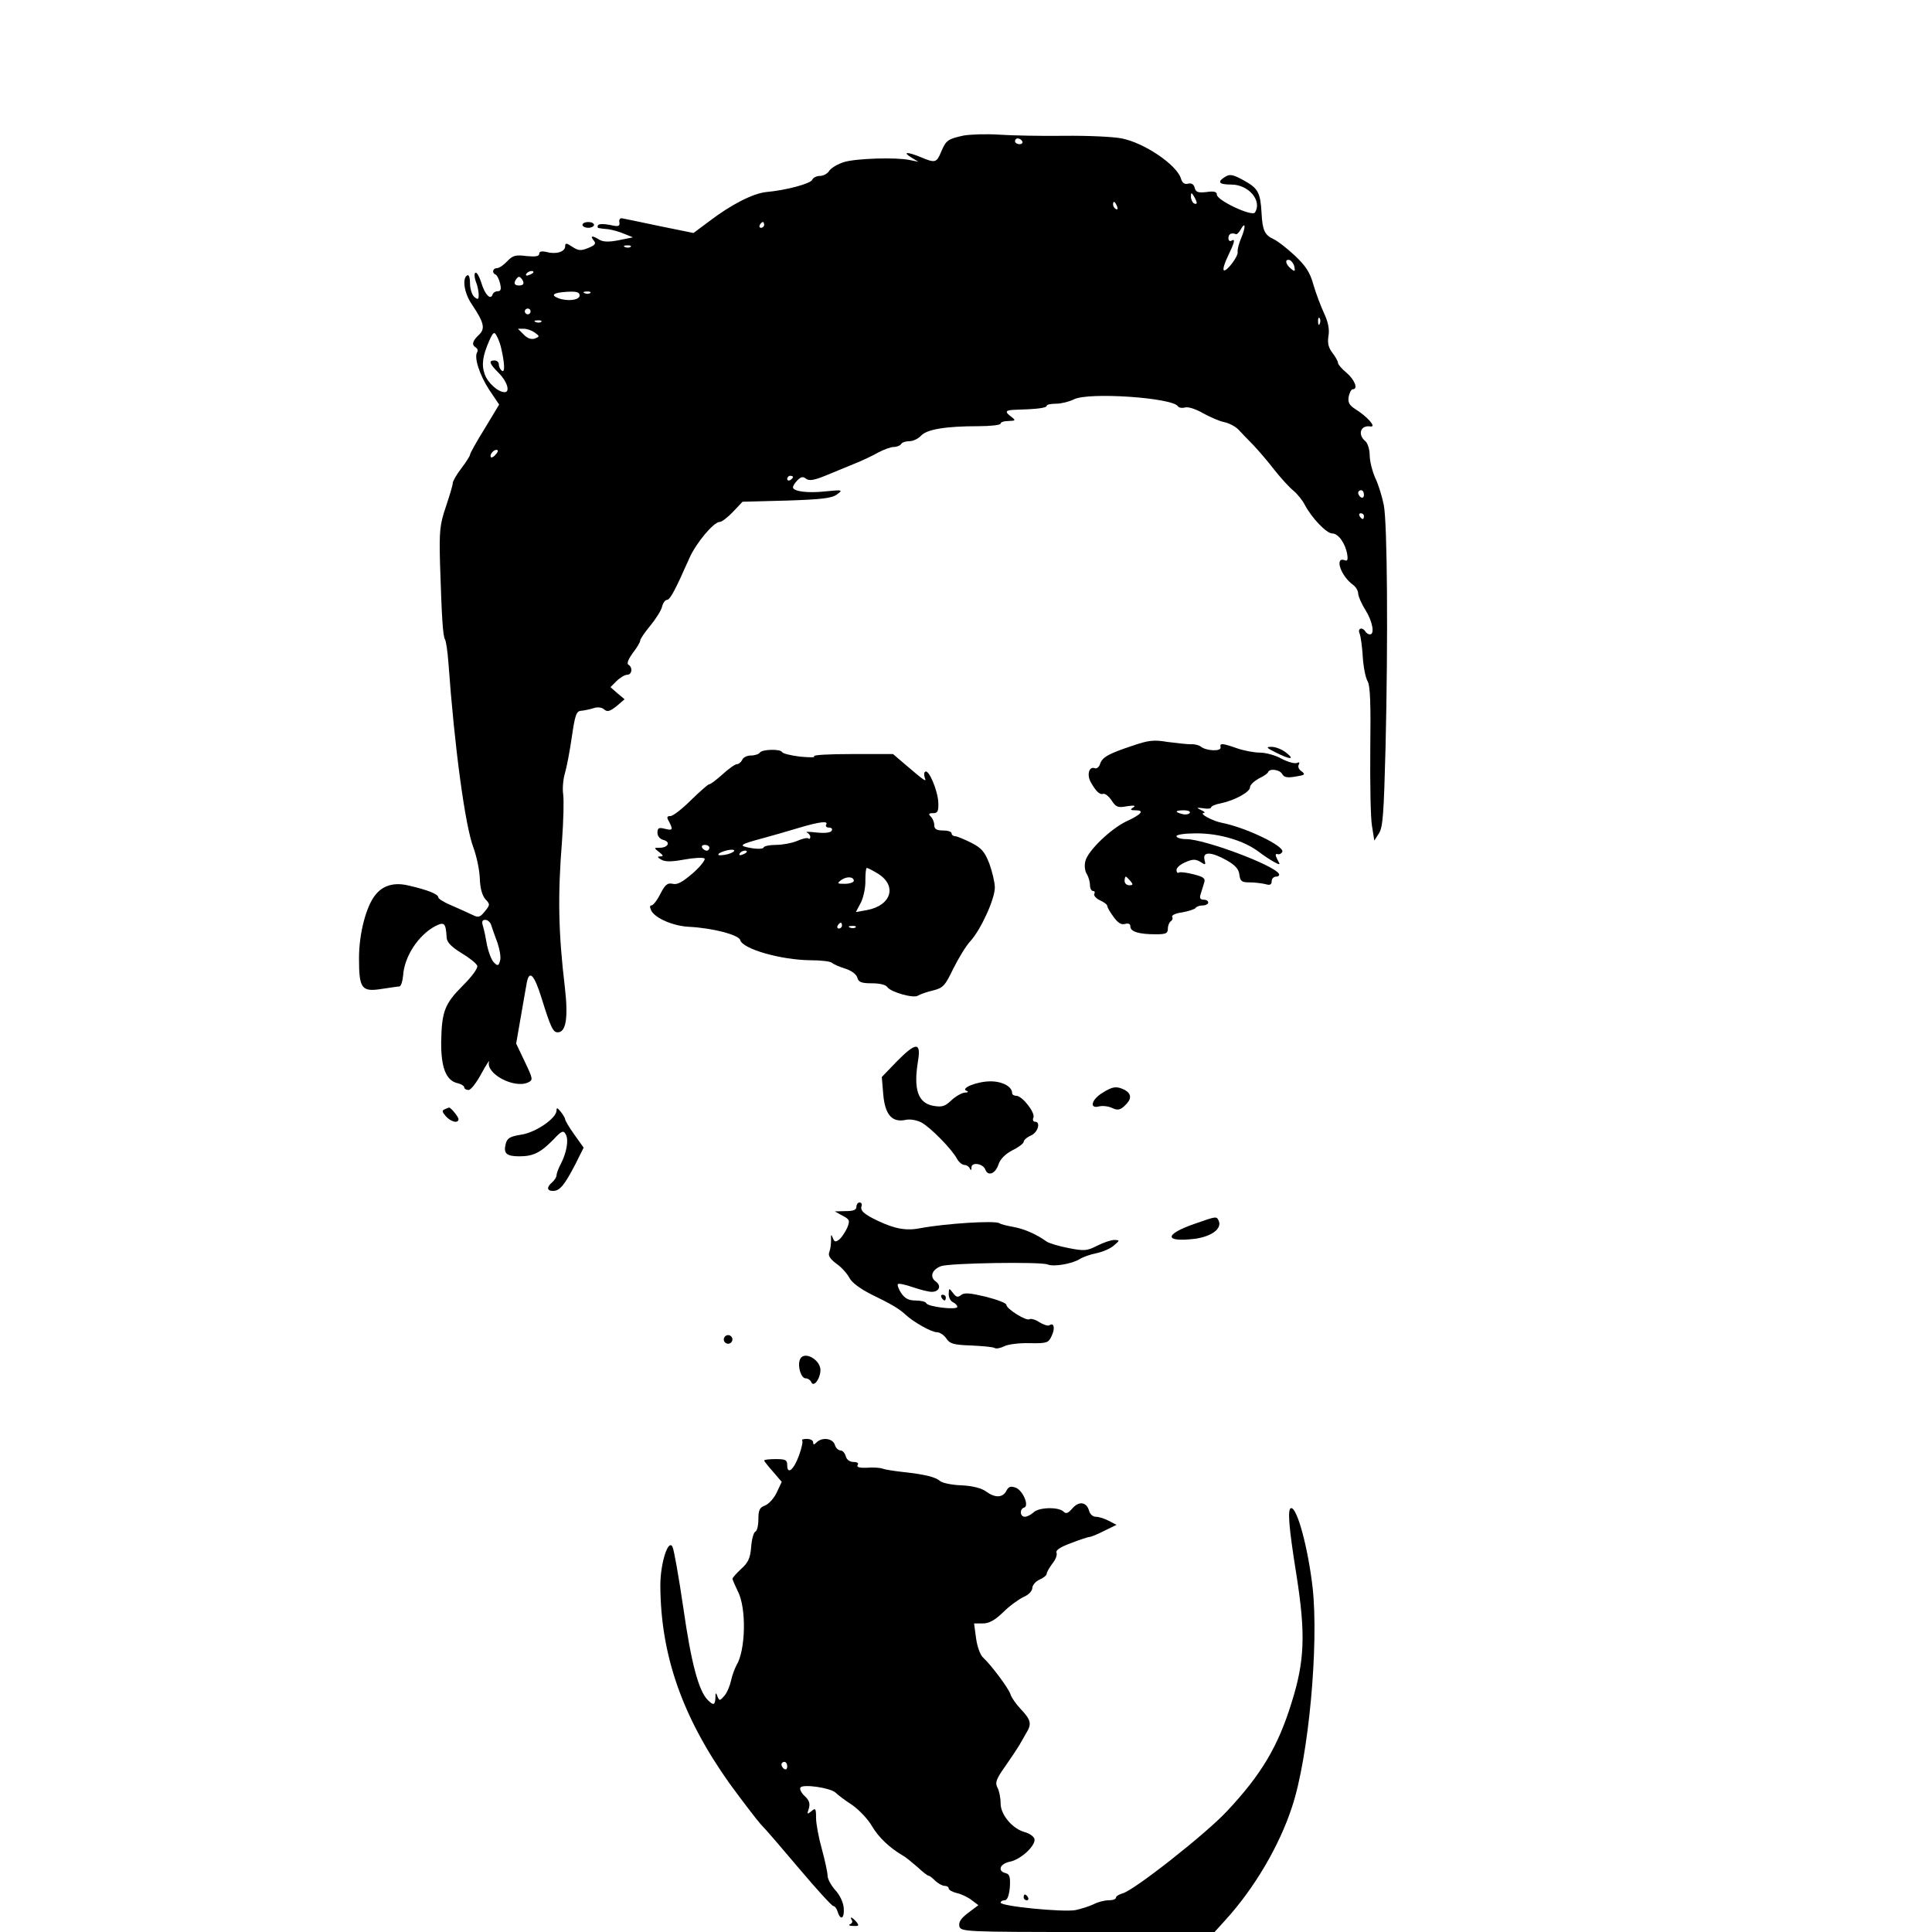
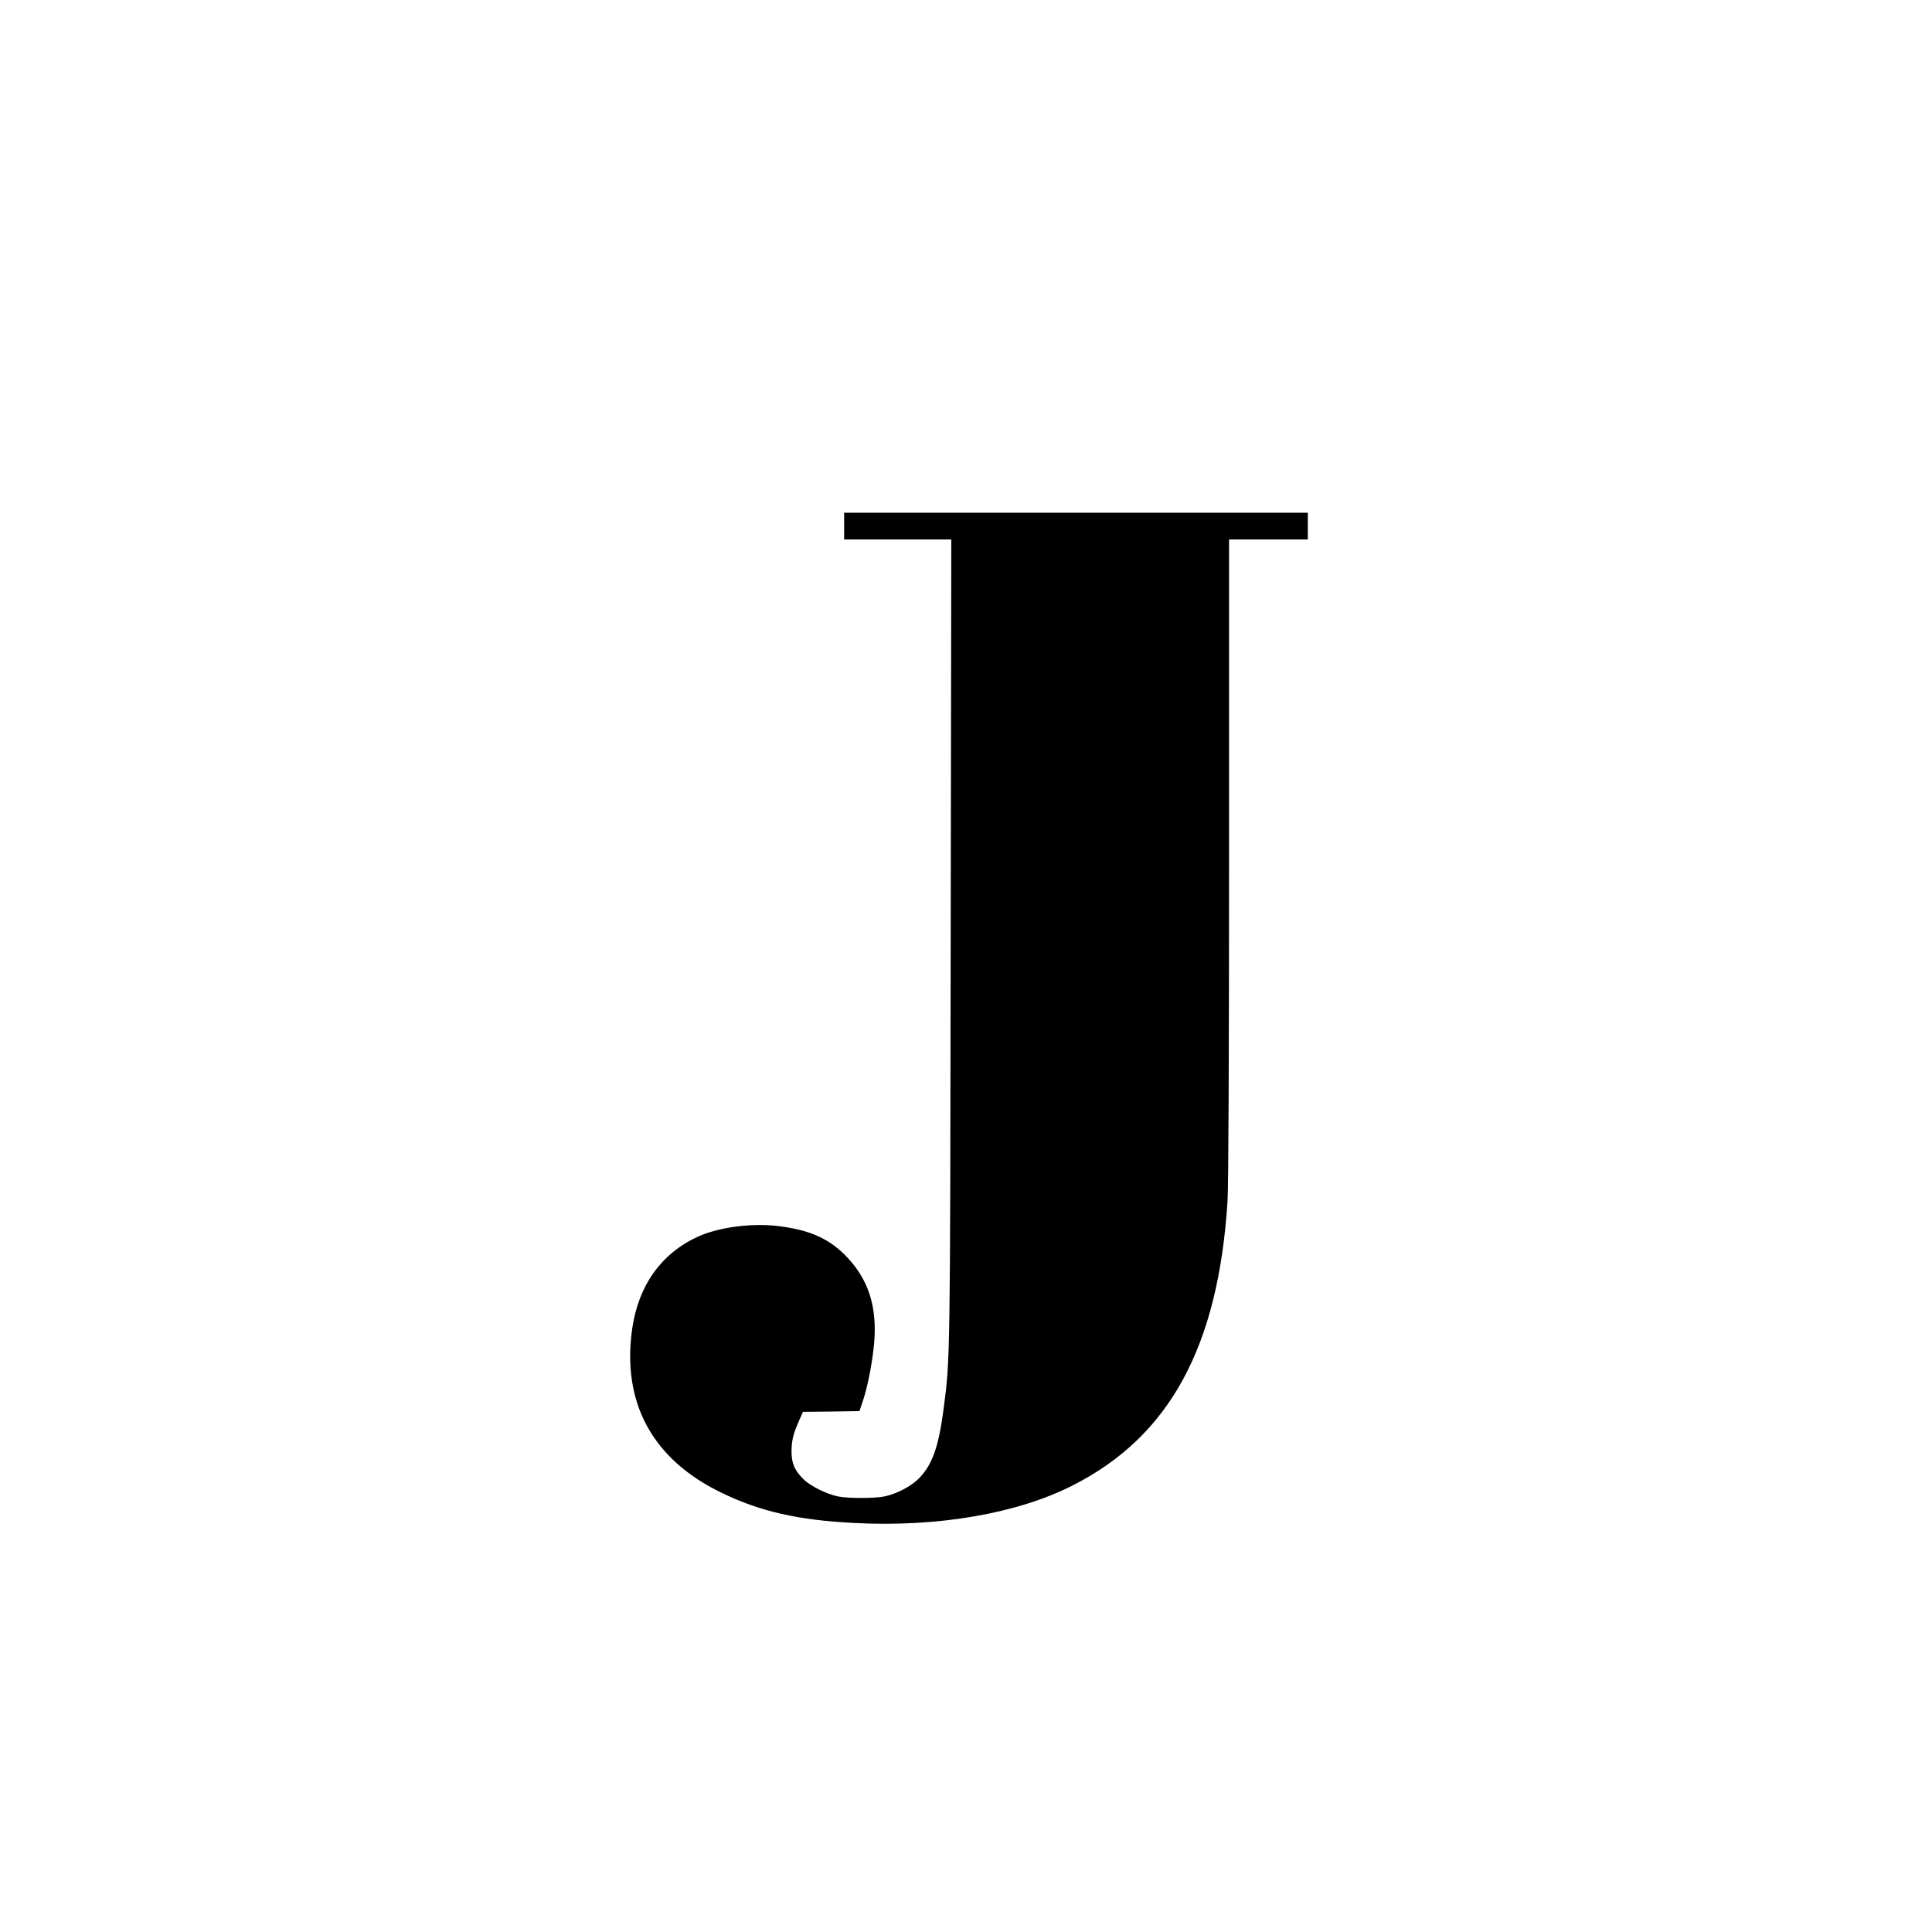
- <svg xmlns="http://www.w3.org/2000/svg" version="1.0" width="670pt" height="670pt" viewBox="0 0 670 670" preserveAspectRatio="xMidYMid meet">
-   <g transform="translate(0,670) scale(0.1,-0.1)" fill="#000000" stroke="none">
-     <path d="M3342 6230 c-55 -12 -61 -16 -78 -56 -16 -39 -21 -40 -71 -19 -46 19 -65 19 -33 -1 l25 -15 -30 6 c-46 10 -185 6 -228 -7 -22 -7 -44 -20 -51 -30 -6 -10 -20 -18 -32 -18 -12 0 -24 -6 -27 -13 -5 -14 -92 -37 -160 -43 -46 -5 -121 -43 -197 -101 l-55 -41 -118 24 c-66 14 -124 26 -130 27 -7 1 -11 -5 -9 -14 2 -14 -3 -16 -33 -9 -20 4 -38 4 -41 -1 -3 -5 -2 -10 3 -10 4 -1 19 -3 33 -4 14 -2 39 -9 55 -16 l30 -12 -49 -10 c-35 -7 -55 -6 -68 2 -24 15 -33 14 -19 -3 9 -11 5 -16 -19 -26 -25 -10 -34 -10 -55 4 -21 14 -25 14 -25 2 0 -19 -31 -29 -64 -20 -18 4 -26 2 -26 -6 0 -9 -13 -11 -44 -8 -38 5 -48 2 -67 -18 -12 -13 -28 -24 -36 -24 -14 0 -18 -16 -5 -22 5 -1 12 -15 16 -30 5 -21 3 -28 -8 -28 -8 0 -16 -5 -18 -12 -7 -20 -27 1 -39 42 -7 22 -16 37 -20 34 -5 -2 -4 -16 1 -30 6 -14 10 -35 10 -46 0 -17 -2 -18 -15 -8 -8 7 -15 28 -15 47 0 20 -4 32 -10 28 -18 -11 -10 -62 16 -100 43 -64 48 -85 24 -107 -22 -21 -25 -34 -10 -43 6 -4 8 -10 5 -16 -12 -18 8 -79 41 -130 l35 -52 -50 -83 c-28 -45 -51 -86 -51 -91 0 -4 -14 -26 -30 -47 -17 -22 -30 -45 -30 -52 0 -7 -11 -43 -24 -82 -21 -62 -23 -84 -20 -198 6 -189 10 -249 17 -261 4 -6 9 -42 12 -80 21 -293 58 -568 87 -643 11 -30 21 -78 22 -107 1 -33 8 -58 19 -71 17 -18 17 -20 -2 -43 -16 -20 -22 -22 -42 -12 -13 6 -45 21 -71 32 -27 11 -48 24 -48 29 0 11 -37 26 -103 41 -49 12 -88 1 -114 -31 -33 -39 -58 -135 -58 -221 0 -107 9 -118 82 -106 27 4 53 8 58 8 6 1 11 18 13 38 4 66 53 140 111 171 32 16 37 12 40 -40 1 -16 17 -32 51 -53 27 -16 52 -36 55 -44 3 -8 -17 -36 -49 -68 -64 -64 -74 -90 -76 -195 -1 -88 16 -134 55 -144 14 -3 25 -10 25 -15 0 -5 7 -9 15 -9 8 0 28 26 45 58 17 31 29 49 26 40 -12 -41 86 -94 135 -72 18 9 18 11 -11 72 l-30 63 16 92 c9 51 18 105 21 120 9 45 26 26 51 -54 32 -103 40 -119 56 -119 29 0 37 50 25 155 -23 193 -25 320 -10 508 5 70 7 143 4 163 -3 19 0 52 6 72 6 20 17 77 24 126 11 77 16 90 32 91 11 1 30 5 43 9 14 5 29 3 37 -4 11 -10 20 -7 43 11 l28 24 -25 21 -24 21 21 21 c12 12 29 22 37 22 17 0 20 26 4 35 -6 4 0 19 15 40 15 19 26 38 26 43 0 6 16 29 35 52 19 23 38 53 41 66 3 13 11 24 18 24 10 1 28 34 77 145 23 52 84 125 105 125 7 0 28 16 46 35 l33 35 152 4 c122 4 157 8 175 21 22 16 21 17 -39 11 -63 -7 -113 0 -113 14 0 5 7 16 16 25 12 12 20 13 29 5 10 -8 27 -6 64 9 28 12 74 30 102 42 28 11 66 29 85 40 19 10 43 19 54 19 10 0 22 5 25 10 3 6 16 10 29 10 13 0 31 9 40 19 20 22 85 33 199 33 42 0 77 4 77 9 0 5 12 9 28 9 24 1 25 2 10 14 -26 19 -22 24 15 25 71 2 107 6 107 14 0 4 15 7 33 7 17 0 45 7 61 15 50 26 342 6 361 -24 3 -5 14 -7 25 -4 11 3 38 -6 62 -20 24 -13 57 -28 74 -31 18 -4 40 -16 50 -27 11 -12 33 -35 50 -52 17 -18 50 -56 73 -86 23 -29 53 -62 67 -73 13 -11 31 -33 39 -49 24 -45 75 -99 95 -99 21 0 45 -33 52 -72 3 -18 1 -25 -8 -21 -37 14 -15 -54 28 -85 10 -7 18 -21 18 -30 0 -9 11 -35 25 -57 25 -40 33 -85 16 -85 -6 0 -13 5 -16 10 -11 17 -28 11 -20 -7 4 -10 9 -47 11 -81 2 -35 10 -74 17 -85 9 -16 11 -80 9 -237 -1 -118 1 -237 6 -265 l8 -50 16 25 c14 21 17 70 23 300 9 380 6 774 -6 838 -6 30 -19 73 -30 95 -10 23 -19 58 -19 78 0 20 -7 42 -15 49 -28 23 -17 57 18 51 22 -3 -12 35 -54 61 -20 13 -25 23 -22 42 3 14 9 26 14 26 20 0 7 33 -21 57 -16 13 -30 29 -30 35 0 5 -9 21 -19 34 -14 18 -18 34 -14 59 4 23 -1 48 -15 78 -11 24 -28 68 -37 99 -12 44 -27 66 -65 102 -27 25 -60 51 -74 57 -30 14 -38 30 -41 90 -4 71 -12 86 -61 113 -38 21 -49 23 -65 13 -29 -18 -23 -27 21 -27 60 0 108 -56 82 -97 -10 -15 -132 42 -132 62 0 10 -10 13 -36 9 -29 -3 -37 -1 -41 15 -3 12 -11 17 -23 14 -12 -3 -20 2 -25 19 -16 48 -128 123 -205 138 -30 6 -120 10 -200 9 -80 -1 -181 1 -225 4 -44 3 -99 1 -123 -3z m203 -20 c3 -5 -1 -10 -9 -10 -9 0 -16 5 -16 10 0 6 4 10 9 10 6 0 13 -4 16 -10z m605 -213 c0 -5 -4 -5 -10 -2 -5 3 -10 14 -10 23 0 15 2 15 10 2 5 -8 10 -19 10 -23z m-276 -13 c3 -8 2 -12 -4 -9 -6 3 -10 10 -10 16 0 14 7 11 14 -7z m-1224 -64 c0 -5 -5 -10 -11 -10 -5 0 -7 5 -4 10 3 6 8 10 11 10 2 0 4 -4 4 -10z m1655 -44 c-9 -20 -14 -42 -13 -49 4 -15 -40 -72 -48 -64 -4 3 3 26 15 50 23 48 26 61 11 52 -5 -3 -10 1 -10 9 0 15 11 20 26 14 3 -2 10 5 16 15 17 31 19 12 3 -27z m-2118 -32 c-3 -3 -12 -4 -19 -1 -8 3 -5 6 6 6 11 1 17 -2 13 -5z m2302 -70 c3 -16 1 -17 -13 -5 -19 16 -21 34 -3 29 6 -3 14 -13 16 -24z m-2639 -18 c0 -2 -7 -7 -16 -10 -8 -3 -12 -2 -9 4 6 10 25 14 25 6z m-36 -31 c4 -10 -1 -15 -14 -15 -13 0 -18 5 -14 15 4 8 10 15 14 15 4 0 10 -7 14 -15z m196 -50 c0 -16 -43 -21 -74 -9 -28 11 -17 19 29 22 35 2 45 -1 45 -13z m37 9 c-3 -3 -12 -4 -19 -1 -8 3 -5 6 6 6 11 1 17 -2 13 -5z m-207 -64 c0 -5 -4 -10 -10 -10 -5 0 -10 5 -10 10 0 6 5 10 10 10 6 0 10 -4 10 -10z m2737 -42 c-3 -8 -6 -5 -6 6 -1 11 2 17 5 13 3 -3 4 -12 1 -19z m-2700 6 c-3 -3 -12 -4 -19 -1 -8 3 -5 6 6 6 11 1 17 -2 13 -5z m-23 -37 c18 -13 18 -14 1 -21 -12 -4 -26 0 -39 14 l-20 20 20 0 c11 0 28 -6 38 -13z m-117 -50 c13 -55 15 -90 4 -83 -6 4 -11 14 -11 22 0 8 -7 14 -15 14 -22 0 -18 -11 15 -44 29 -29 40 -66 20 -66 -23 0 -59 33 -69 62 -12 33 -7 65 16 117 13 29 17 32 25 17 5 -9 12 -26 15 -39z m-17 -372 c-7 -9 -15 -13 -17 -11 -7 7 7 26 19 26 6 0 6 -6 -2 -15z m1030 -79 c0 -3 -4 -8 -10 -11 -5 -3 -10 -1 -10 4 0 6 5 11 10 11 6 0 10 -2 10 -4z m1980 -62 c0 -8 -4 -12 -10 -9 -5 3 -10 10 -10 16 0 5 5 9 10 9 6 0 10 -7 10 -16z m0 -74 c0 -5 -2 -10 -4 -10 -3 0 -8 5 -11 10 -3 6 -1 10 4 10 6 0 11 -4 11 -10z m-3027 -1417 c3 -10 13 -38 22 -62 8 -24 13 -52 9 -63 -5 -18 -8 -19 -22 -5 -8 9 -18 35 -23 59 -4 24 -10 53 -14 66 -5 16 -3 22 8 22 8 0 17 -8 20 -17z" />
-     <path d="M2020 5920 c0 -5 9 -10 20 -10 11 0 20 5 20 10 0 6 -9 10 -20 10 -11 0 -20 -4 -20 -10z" />
-     <path d="M3928 4114 c-85 -28 -105 -40 -113 -63 -3 -11 -12 -18 -19 -15 -19 7 -28 -23 -13 -49 18 -32 31 -44 43 -40 6 2 19 -8 29 -23 15 -23 22 -26 53 -20 26 4 32 2 22 -4 -12 -8 -10 -10 8 -10 32 0 21 -14 -31 -38 -55 -26 -134 -102 -143 -138 -4 -15 -2 -35 5 -45 6 -10 11 -28 11 -39 0 -11 5 -20 11 -20 5 0 7 -4 4 -10 -3 -5 5 -15 19 -22 14 -6 26 -15 26 -20 0 -5 10 -22 22 -38 15 -21 27 -28 40 -24 12 3 18 0 18 -9 0 -18 30 -27 88 -27 35 0 42 3 42 19 0 11 5 23 10 26 6 4 8 10 5 15 -3 6 12 13 35 16 22 4 43 11 46 15 3 5 14 9 25 9 10 0 19 5 19 10 0 6 -7 10 -16 10 -12 0 -15 6 -10 20 3 11 9 28 12 39 5 15 -2 20 -37 29 -24 6 -46 9 -51 6 -4 -3 -8 1 -8 9 0 8 14 20 31 27 25 11 35 11 52 1 18 -12 19 -11 14 8 -7 29 25 27 78 -3 28 -16 41 -30 43 -49 3 -23 8 -27 35 -27 18 0 42 -3 55 -6 16 -5 22 -2 22 10 0 9 7 16 16 16 8 0 12 5 9 10 -19 31 -259 120 -321 120 -19 0 -34 5 -34 10 0 6 30 10 70 10 79 0 163 -25 214 -63 17 -13 41 -29 54 -36 22 -12 23 -11 12 8 -8 16 -8 21 1 19 6 -2 13 2 16 8 7 20 -124 83 -207 100 -34 6 -84 33 -65 35 6 0 1 5 -10 10 -17 8 -16 9 8 6 15 -3 27 -1 27 3 0 4 15 11 33 14 48 10 102 39 102 56 0 8 14 21 30 30 17 8 32 18 33 23 6 13 41 8 49 -8 6 -11 19 -13 46 -8 32 5 35 7 21 18 -10 6 -14 17 -10 23 4 8 2 10 -7 6 -8 -3 -32 4 -53 15 -21 12 -55 21 -75 21 -20 0 -56 7 -79 15 -52 18 -61 19 -57 3 2 -15 -51 -12 -69 3 -6 5 -22 9 -35 8 -13 0 -49 4 -80 8 -47 8 -66 6 -121 -13z m198 -233 c-3 -5 -15 -7 -26 -4 -28 7 -25 13 6 13 14 0 23 -4 20 -9z m-206 -236 c10 -12 10 -15 -4 -15 -9 0 -16 7 -16 15 0 8 2 15 4 15 2 0 9 -7 16 -15z" />
-     <path d="M4425 4090 c50 -25 67 -25 35 0 -14 11 -36 20 -50 20 -21 0 -19 -3 15 -20z" />
-     <path d="M2635 4090 c-3 -5 -17 -10 -31 -10 -14 0 -27 -7 -30 -15 -4 -8 -12 -15 -18 -15 -7 0 -29 -16 -50 -35 -21 -19 -42 -35 -47 -35 -4 0 -32 -25 -63 -55 -30 -30 -62 -55 -71 -55 -12 0 -14 -4 -5 -19 15 -29 13 -32 -15 -25 -20 5 -25 3 -25 -14 0 -12 9 -22 21 -25 26 -7 16 -27 -14 -27 -20 0 -20 0 -1 -15 14 -11 16 -15 4 -15 -11 0 -11 -3 3 -11 13 -8 36 -8 79 0 33 6 65 8 71 4 5 -3 -12 -26 -39 -50 -37 -32 -55 -42 -71 -38 -18 4 -26 -2 -43 -35 -11 -22 -25 -40 -31 -40 -6 0 -6 -6 0 -19 15 -26 75 -52 129 -55 83 -4 174 -28 179 -46 8 -31 141 -69 243 -70 37 0 70 -4 75 -9 6 -5 26 -14 46 -20 22 -7 39 -20 42 -31 4 -16 14 -20 51 -20 26 0 48 -5 53 -13 11 -17 90 -40 106 -30 6 4 30 13 52 18 36 9 42 16 71 76 18 36 44 79 59 95 36 39 85 146 85 186 0 18 -9 55 -19 83 -16 41 -27 54 -62 72 -24 12 -50 23 -56 23 -7 0 -13 5 -13 10 0 6 -13 10 -30 10 -22 0 -30 5 -30 18 0 10 -5 23 -12 30 -9 9 -8 12 8 12 16 0 19 7 18 37 -2 42 -33 115 -45 107 -5 -2 -5 -12 -2 -21 7 -17 1 -13 -75 52 l-35 30 -143 0 c-78 0 -137 -3 -131 -8 7 -4 -15 -4 -48 -1 -33 4 -61 11 -63 16 -5 11 -69 10 -77 -2z m230 -250 c-3 -5 1 -10 10 -10 9 0 13 -5 9 -11 -4 -7 -24 -9 -53 -6 -25 3 -40 3 -33 0 6 -2 12 -10 12 -15 0 -6 -3 -9 -6 -6 -3 4 -21 0 -39 -8 -19 -8 -52 -14 -74 -14 -22 0 -41 -4 -43 -9 -1 -5 -21 -6 -43 -2 -46 8 -42 12 40 34 33 9 89 25 125 36 74 22 104 25 95 11z m-405 -80 c0 -5 -4 -10 -9 -10 -6 0 -13 5 -16 10 -3 6 1 10 9 10 9 0 16 -4 16 -10z m65 -22 c-16 -4 -31 -5 -33 -3 -8 7 42 23 53 17 5 -3 -4 -9 -20 -14z m65 8 c0 -2 -7 -7 -16 -10 -8 -3 -12 -2 -9 4 6 10 25 14 25 6z m455 -76 c67 -42 46 -110 -38 -126 l-39 -7 18 34 c9 19 16 53 15 76 0 24 2 43 5 43 4 0 21 -9 39 -20z m-84 -25 c-1 -5 -15 -10 -31 -10 -27 0 -28 1 -13 13 20 14 44 12 44 -3z m-41 -155 c0 -5 -5 -10 -11 -10 -5 0 -7 5 -4 10 3 6 8 10 11 10 2 0 4 -4 4 -10z m47 -6 c-3 -3 -12 -4 -19 -1 -8 3 -5 6 6 6 11 1 17 -2 13 -5z" />
-     <path d="M3109 3018 l-51 -53 5 -60 c6 -70 30 -98 76 -89 16 4 40 0 57 -9 31 -17 105 -92 123 -126 7 -12 18 -21 26 -21 7 0 16 -6 18 -12 4 -8 6 -7 6 4 1 19 40 13 48 -8 9 -24 34 -15 45 16 6 20 24 38 49 51 21 10 39 24 39 29 0 6 11 16 25 22 25 11 35 48 14 48 -6 0 -9 7 -5 15 6 17 -39 75 -60 75 -8 0 -14 4 -14 9 0 23 -34 41 -75 41 -46 0 -106 -24 -83 -33 8 -3 5 -6 -6 -6 -11 -1 -32 -13 -47 -27 -22 -21 -32 -24 -62 -19 -54 10 -70 57 -53 158 10 64 -8 63 -75 -5z" />
-     <path d="M3823 2910 c-38 -23 -46 -56 -12 -47 12 3 32 1 45 -5 19 -9 28 -8 44 7 25 23 25 41 1 55 -28 14 -42 13 -78 -10z" />
-     <path d="M1542 2853 c-10 -4 -9 -9 4 -24 18 -20 44 -26 44 -10 0 8 -28 42 -33 40 -1 0 -8 -3 -15 -6z" />
-     <path d="M1930 2849 c0 -27 -73 -77 -123 -84 -38 -6 -48 -12 -53 -31 -9 -34 2 -44 47 -44 48 0 73 12 118 58 29 31 35 33 43 18 11 -19 3 -64 -18 -104 -8 -15 -14 -32 -14 -38 0 -6 -7 -17 -15 -24 -20 -17 -19 -30 3 -30 23 0 39 19 77 92 l29 58 -32 45 c-18 25 -32 49 -32 53 0 4 -7 16 -15 26 -12 15 -15 16 -15 5z" />
-     <path d="M2970 2515 c0 -11 -11 -15 -37 -15 l-38 -1 27 -15 c25 -13 26 -17 16 -42 -7 -15 -19 -33 -27 -40 -13 -10 -17 -10 -23 5 -5 14 -7 13 -6 -7 0 -14 -2 -32 -6 -42 -5 -12 2 -23 24 -40 18 -12 38 -35 46 -50 8 -16 38 -38 76 -57 70 -34 95 -49 117 -69 29 -27 91 -62 110 -62 10 0 25 -10 33 -22 12 -18 25 -22 86 -24 40 -2 76 -5 82 -9 5 -3 20 0 32 6 13 7 52 12 88 11 61 -1 66 1 77 25 13 27 8 48 -8 37 -5 -3 -21 2 -35 11 -13 9 -29 13 -34 10 -11 -7 -80 36 -80 50 0 6 -32 18 -71 28 -55 13 -75 15 -86 6 -11 -9 -17 -8 -28 7 -14 18 -14 18 -15 -4 0 -12 7 -25 15 -28 8 -4 15 -11 15 -16 0 -12 -104 0 -108 13 -2 5 -19 9 -37 9 -24 0 -37 7 -50 26 -9 14 -14 28 -11 31 3 3 26 -2 52 -11 26 -9 55 -16 65 -16 26 0 35 21 14 36 -22 16 -13 41 18 53 29 11 345 16 370 6 21 -9 85 2 112 19 11 7 37 16 57 20 20 4 47 15 60 26 22 19 22 19 3 20 -12 0 -38 -9 -60 -20 -35 -18 -45 -19 -100 -8 -33 6 -67 17 -75 22 -34 25 -77 44 -115 51 -22 4 -44 9 -49 13 -16 10 -186 -1 -273 -17 -49 -10 -89 -3 -148 25 -49 23 -63 36 -57 52 2 6 -1 12 -7 12 -6 0 -11 -7 -11 -15z" />
-     <path d="M4143 2456 c-107 -37 -106 -65 1 -52 57 8 93 34 83 61 -8 18 -7 18 -84 -9z" />
-     <path d="M3265 2200 c3 -5 8 -10 11 -10 2 0 4 5 4 10 0 6 -5 10 -11 10 -5 0 -7 -4 -4 -10z" />
-     <path d="M2510 2055 c0 -8 7 -15 15 -15 8 0 15 7 15 15 0 8 -7 15 -15 15 -8 0 -15 -7 -15 -15z" />
-     <path d="M2774 1985 c-9 -23 4 -65 20 -65 8 0 16 -6 19 -12 7 -20 29 5 32 36 5 39 -58 75 -71 41z" />
-     <path d="M2782 1704 c3 -3 -2 -26 -11 -51 -18 -50 -41 -69 -41 -34 0 18 -6 21 -40 21 -22 0 -40 -2 -40 -5 0 -2 14 -20 31 -39 l30 -35 -17 -36 c-9 -20 -28 -41 -41 -46 -19 -7 -23 -16 -23 -48 0 -22 -5 -41 -11 -43 -5 -2 -12 -25 -14 -52 -3 -39 -10 -55 -35 -77 -16 -15 -30 -31 -30 -34 0 -3 9 -23 19 -44 30 -58 27 -204 -5 -256 -6 -11 -15 -35 -19 -54 -4 -18 -14 -42 -23 -52 -16 -18 -17 -18 -24 -2 -5 15 -7 14 -7 -4 -1 -27 -7 -28 -26 -9 -32 31 -58 129 -85 318 -16 109 -33 206 -38 214 -15 28 -42 -58 -42 -134 1 -242 76 -456 240 -687 44 -60 92 -123 107 -140 16 -16 77 -87 136 -157 60 -71 112 -128 117 -128 5 0 12 -9 15 -20 10 -32 24 -23 21 14 -2 20 -14 45 -30 62 -14 16 -26 38 -26 49 0 11 -9 53 -20 93 -11 39 -20 88 -20 108 0 33 -2 35 -16 23 -15 -12 -16 -11 -9 9 5 18 1 29 -14 43 -12 11 -19 25 -15 30 8 13 105 -1 122 -18 7 -7 33 -27 58 -43 24 -17 55 -50 68 -73 23 -39 61 -75 107 -102 10 -5 32 -24 51 -40 18 -17 36 -31 39 -30 3 0 13 -8 23 -18 10 -9 24 -17 32 -17 8 0 14 -4 14 -9 0 -5 12 -12 28 -16 15 -3 38 -14 51 -24 l24 -18 -36 -27 c-25 -19 -33 -32 -30 -46 5 -19 17 -20 445 -20 l440 0 39 43 c99 109 186 256 230 392 57 171 93 560 71 760 -16 137 -53 275 -74 275 -14 0 -9 -64 18 -232 32 -204 29 -297 -17 -443 -47 -152 -105 -249 -223 -375 -73 -79 -325 -277 -363 -286 -13 -4 -23 -10 -23 -15 0 -5 -11 -9 -25 -9 -15 0 -38 -6 -53 -14 -15 -7 -43 -16 -62 -20 -42 -8 -260 13 -260 26 0 4 6 8 14 8 9 0 15 15 18 44 2 36 0 46 -14 50 -30 7 -21 33 15 40 39 8 92 59 84 80 -4 9 -18 18 -32 22 -43 11 -85 60 -85 100 0 20 -5 44 -11 55 -9 17 -4 30 28 75 21 30 42 62 48 72 5 9 16 28 24 42 20 32 16 46 -20 84 -16 17 -32 40 -35 51 -7 21 -66 100 -94 126 -10 8 -21 38 -25 67 l-7 52 30 0 c22 0 42 11 71 39 22 22 54 45 71 53 17 7 30 21 30 31 0 9 11 23 25 29 14 6 25 15 25 21 0 5 9 20 19 34 11 13 18 30 15 38 -4 9 13 20 51 34 31 12 59 21 63 21 5 0 28 9 51 21 l43 21 -27 14 c-15 8 -35 14 -45 14 -10 0 -20 9 -23 20 -8 31 -35 36 -58 9 -15 -17 -22 -20 -31 -11 -17 17 -87 15 -104 -3 -9 -8 -22 -15 -30 -15 -17 0 -19 27 -2 32 18 6 -5 60 -30 69 -17 6 -24 4 -32 -11 -13 -25 -40 -25 -71 -2 -15 11 -45 19 -84 21 -33 1 -67 8 -75 15 -16 14 -52 23 -135 32 -27 3 -57 8 -65 11 -8 3 -32 5 -54 3 -25 -1 -36 2 -32 9 5 7 -1 11 -14 11 -13 0 -24 8 -27 20 -3 11 -11 20 -18 20 -8 0 -17 9 -20 20 -7 22 -44 27 -63 8 -9 -9 -12 -9 -12 0 0 7 -10 12 -22 12 -12 0 -19 -2 -16 -6z m-52 -1130 c0 -8 -4 -12 -10 -9 -5 3 -10 10 -10 16 0 5 5 9 10 9 6 0 10 -7 10 -16z" />
-     <path d="M3550 120 c0 -5 5 -10 11 -10 5 0 7 5 4 10 -3 6 -8 10 -11 10 -2 0 -4 -4 -4 -10z" />
-     <path d="M2954 41 c4 -5 0 -12 -6 -14 -7 -3 -2 -6 11 -6 20 -1 21 1 11 14 -14 16 -25 21 -16 6z" />
+ <svg xmlns="http://www.w3.org/2000/svg" version="1.0" width="1300pt" height="1300pt" viewBox="0 0 1300 1300" preserveAspectRatio="xMidYMid meet">
+   <g transform="translate(0,1300) scale(0.1,-0.1)" fill="#000000" stroke="none">
+     <path d="M5680 9460 l0 -90 360 0 361 0 -4 -2702 c-4 -2819 -3 -2807 -47 -3143 -34 -262 -77 -383 -169 -475 -52 -52 -148 -102 -229 -119 -68 -14 -246 -14 -314 0 -77 16 -187 71 -231 115 -61 60 -81 108 -81 189 1 74 11 115 51 207 l26 58 190 2 190 3 23 68 c32 96 61 243 75 379 24 255 -37 444 -195 603 -115 115 -248 172 -458 196 -177 20 -399 -10 -536 -74 -245 -114 -396 -328 -438 -617 -71 -498 135 -878 598 -1103 263 -128 519 -186 900 -205 560 -29 1096 64 1468 254 651 331 978 933 1040 1914 6 105 10 948 10 2308 l0 2142 265 0 265 0 0 90 0 90 -1560 0 -1560 0 0 -90z" />
  </g>
</svg>
